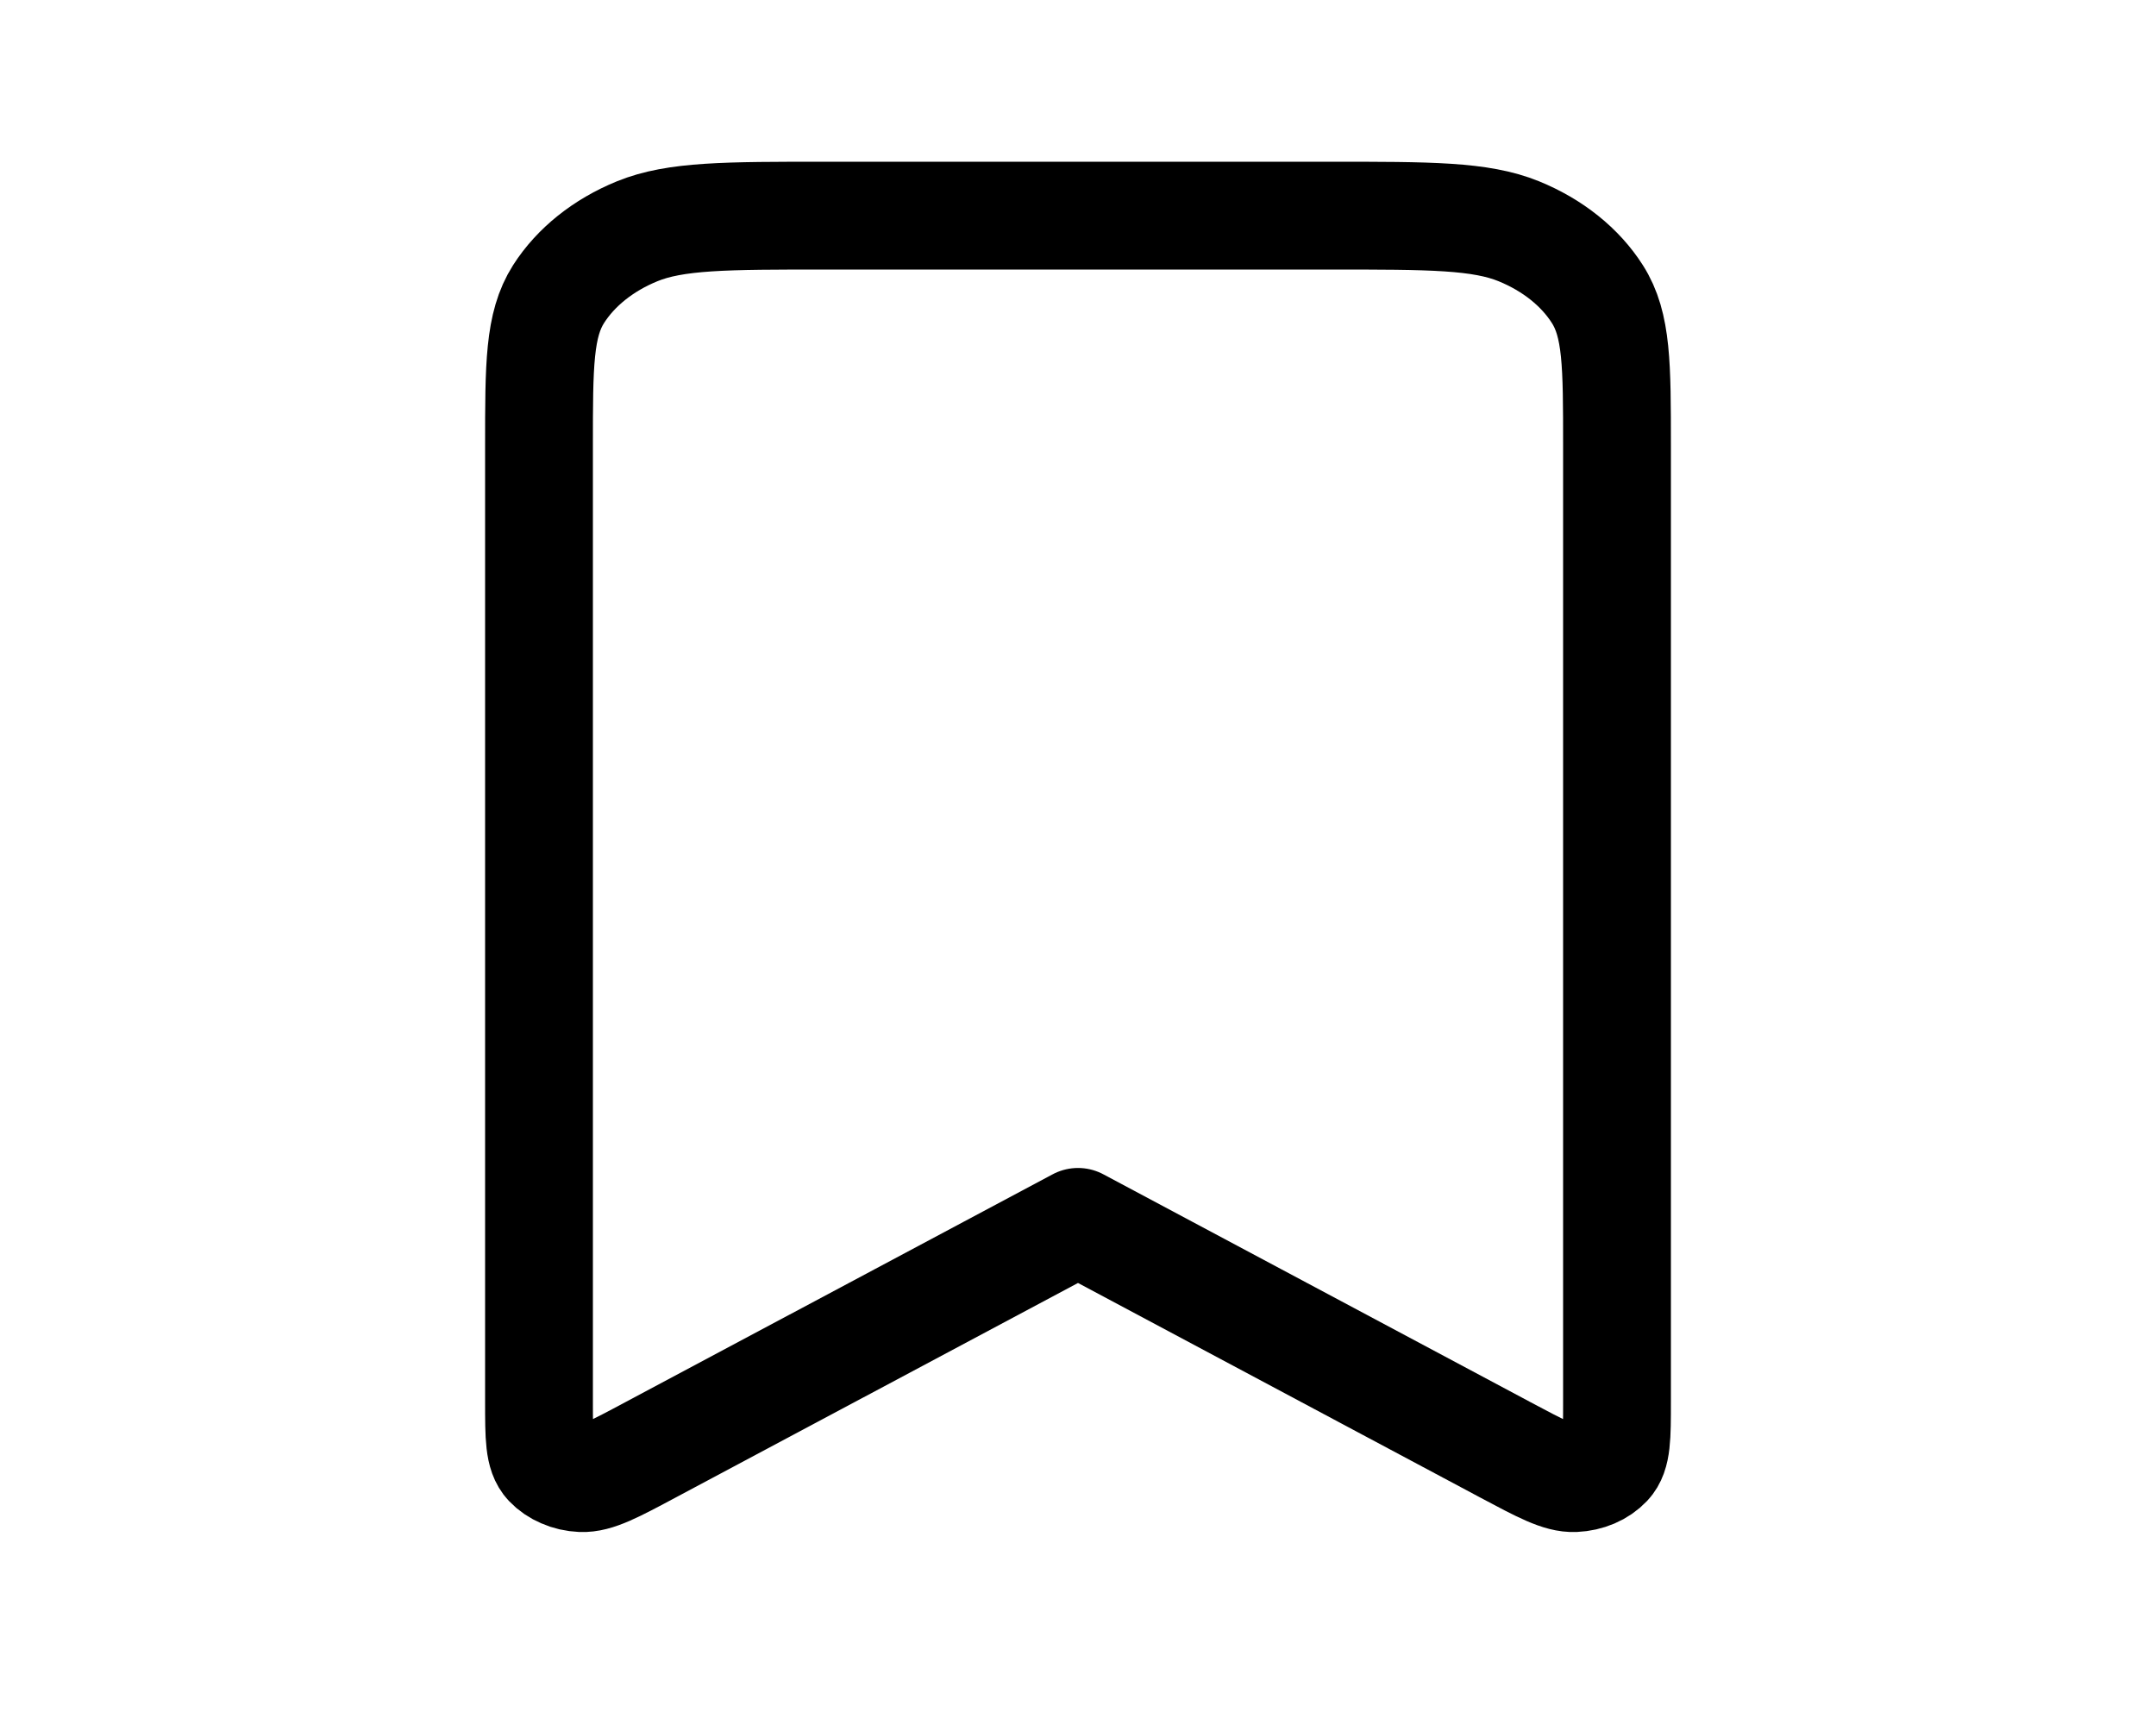
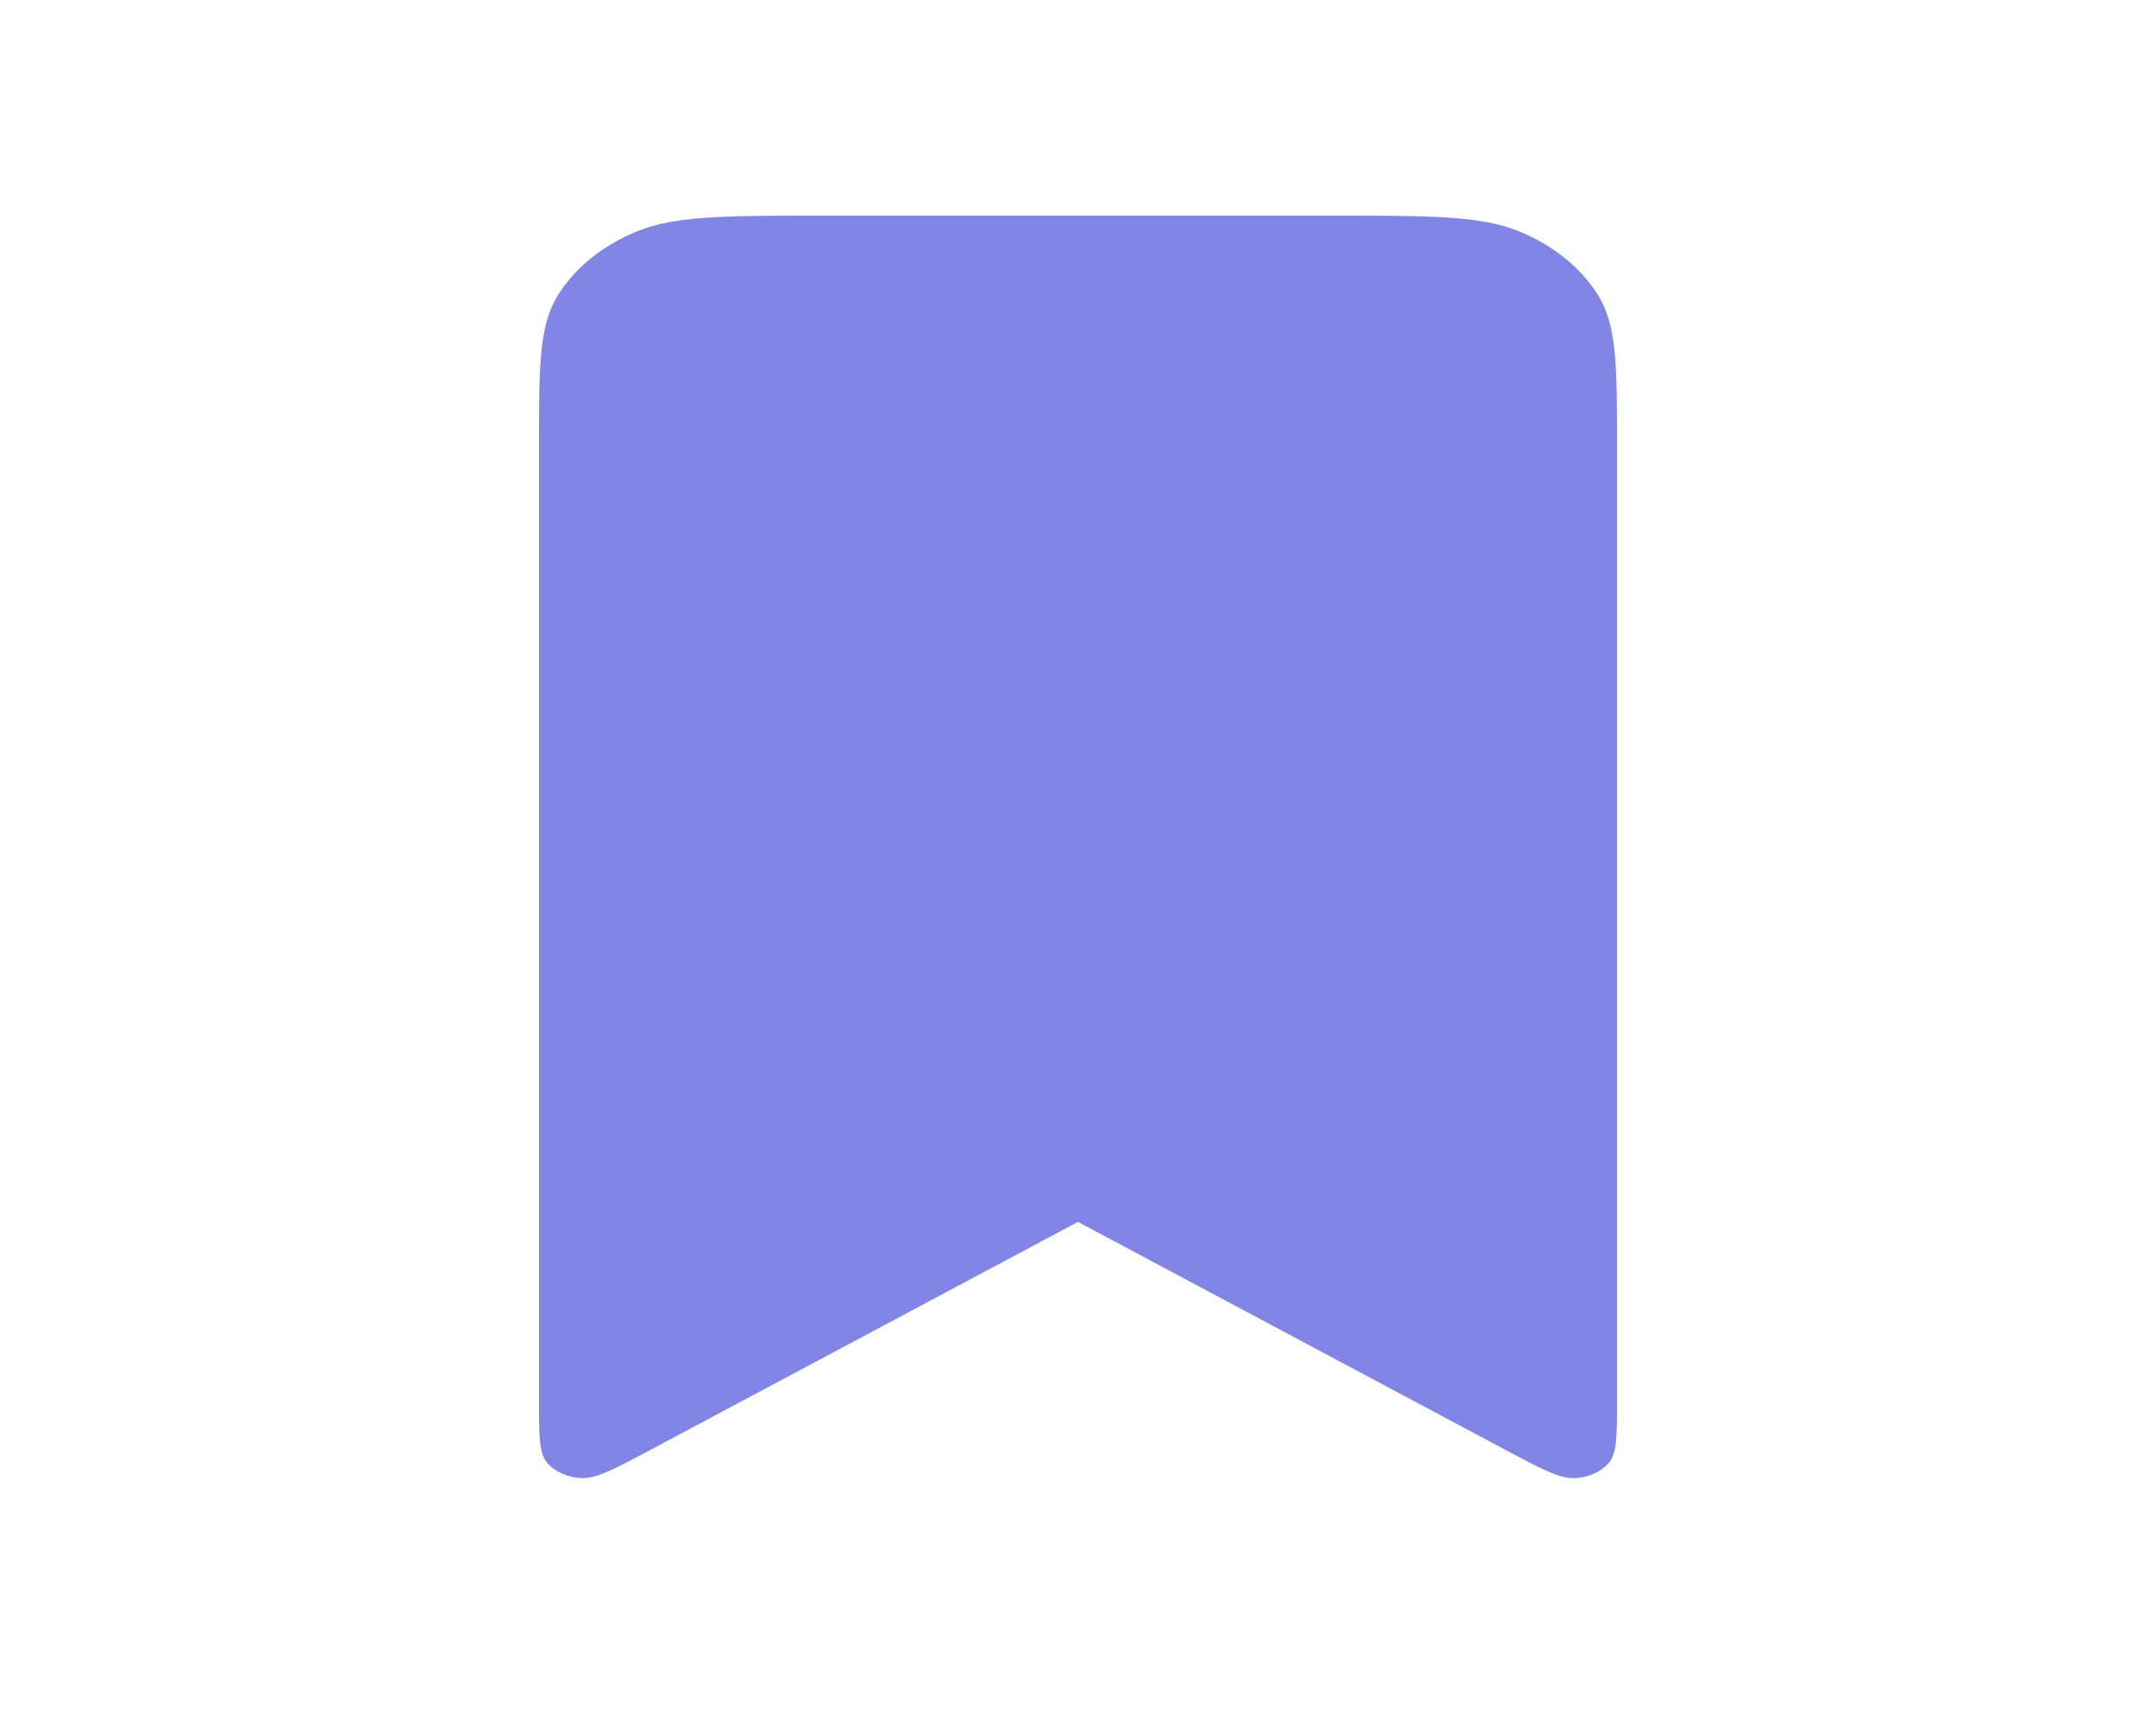
<svg xmlns="http://www.w3.org/2000/svg" width="30" height="24" viewBox="0 0 30 24" fill="none">
-   <path d="M7.5 6.2C7.5 5.08 7.5 4.52 7.772 4.092C8.012 3.716 8.395 3.41 8.865 3.218C9.4 3 10.1 3 11.5 3H18.5C19.9 3 20.6 3 21.135 3.218C21.605 3.41 21.988 3.716 22.227 4.092C22.5 4.52 22.5 5.08 22.5 6.2V19.505C22.5 19.991 22.5 20.234 22.374 20.367C22.319 20.425 22.25 20.473 22.17 20.507C22.09 20.541 22.002 20.561 21.911 20.565C21.703 20.575 21.45 20.44 20.945 20.171L15 17L9.055 20.17C8.55 20.44 8.297 20.575 8.088 20.565C7.997 20.561 7.909 20.541 7.83 20.506C7.75 20.472 7.681 20.425 7.626 20.367C7.5 20.234 7.5 19.991 7.5 19.505V6.2Z" stroke="black" stroke-width="1.5" stroke-linecap="round" stroke-linejoin="round" />
+   <path d="M7.5 6.2C7.5 5.08 7.5 4.52 7.772 4.092C8.012 3.716 8.395 3.41 8.865 3.218C9.4 3 10.1 3 11.5 3H18.5C19.9 3 20.6 3 21.135 3.218C21.605 3.41 21.988 3.716 22.227 4.092C22.5 4.52 22.5 5.08 22.5 6.2V19.505C22.5 19.991 22.5 20.234 22.374 20.367C22.319 20.425 22.25 20.473 22.17 20.507C22.09 20.541 22.002 20.561 21.911 20.565C21.703 20.575 21.45 20.44 20.945 20.171L15 17L9.055 20.17C8.55 20.44 8.297 20.575 8.088 20.565C7.997 20.561 7.909 20.541 7.83 20.506C7.75 20.472 7.681 20.425 7.626 20.367C7.5 20.234 7.5 19.991 7.5 19.505V6.2Z" fill="#8085E6" />
</svg>
